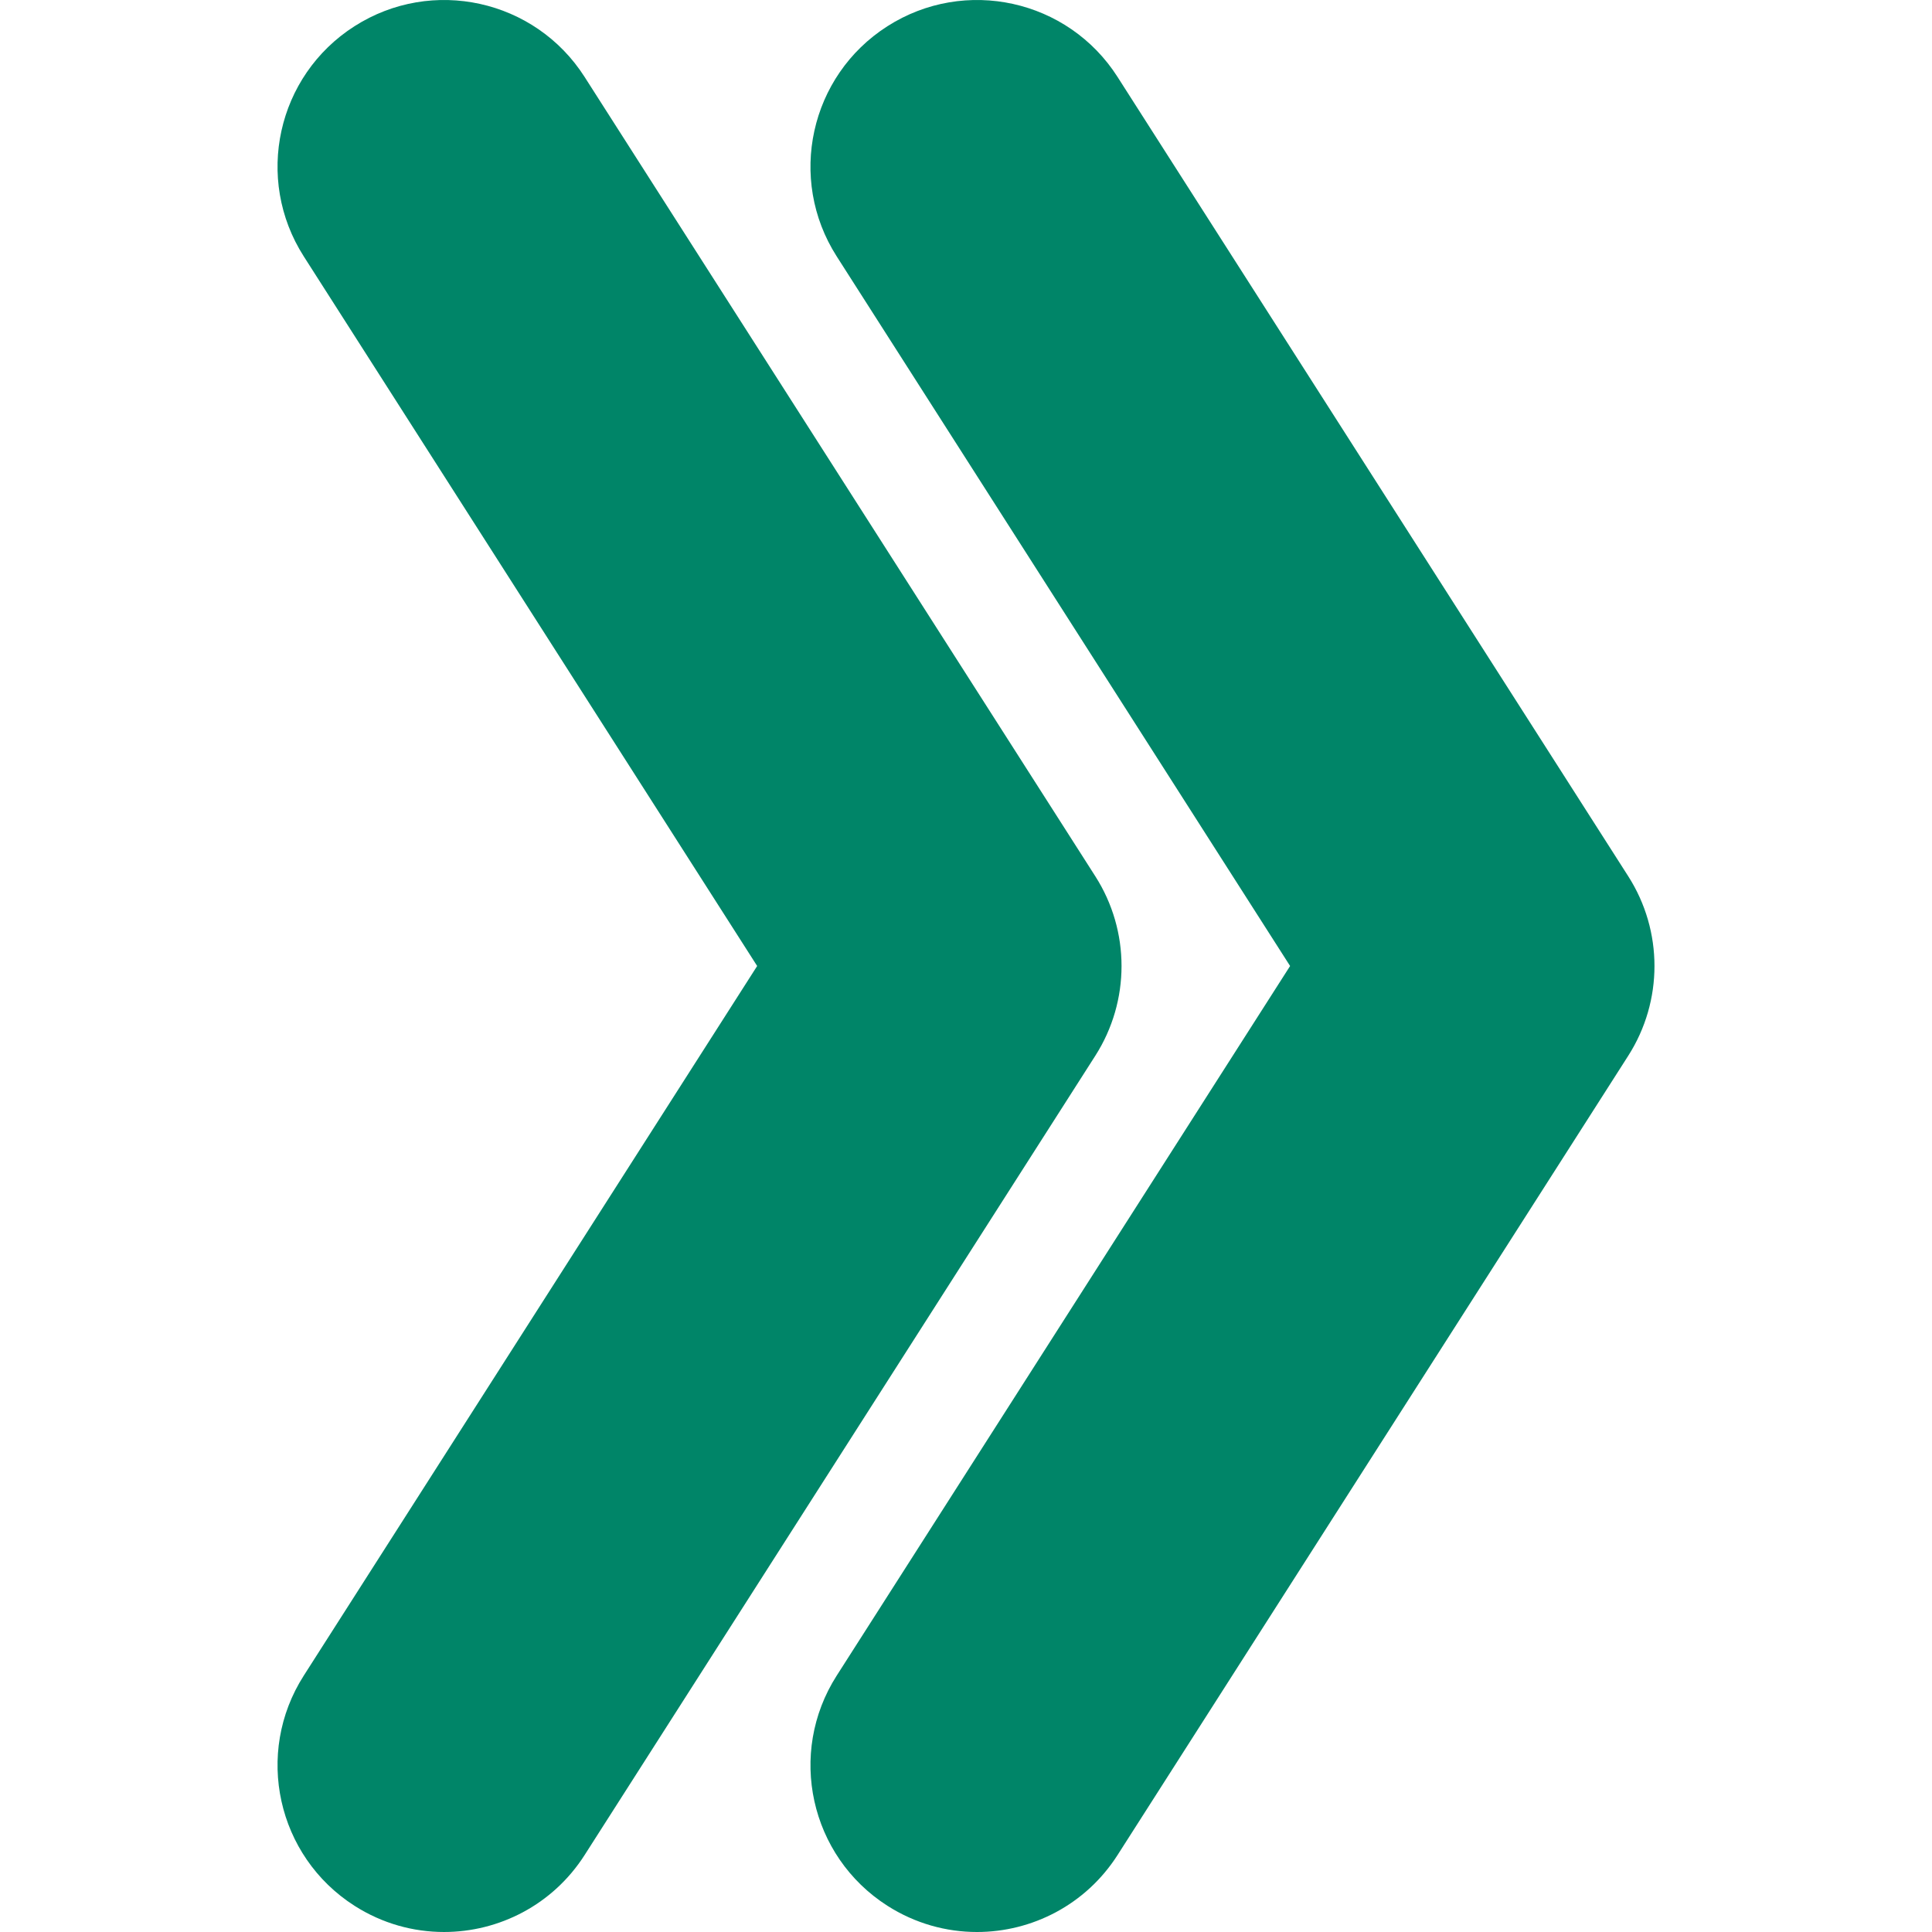
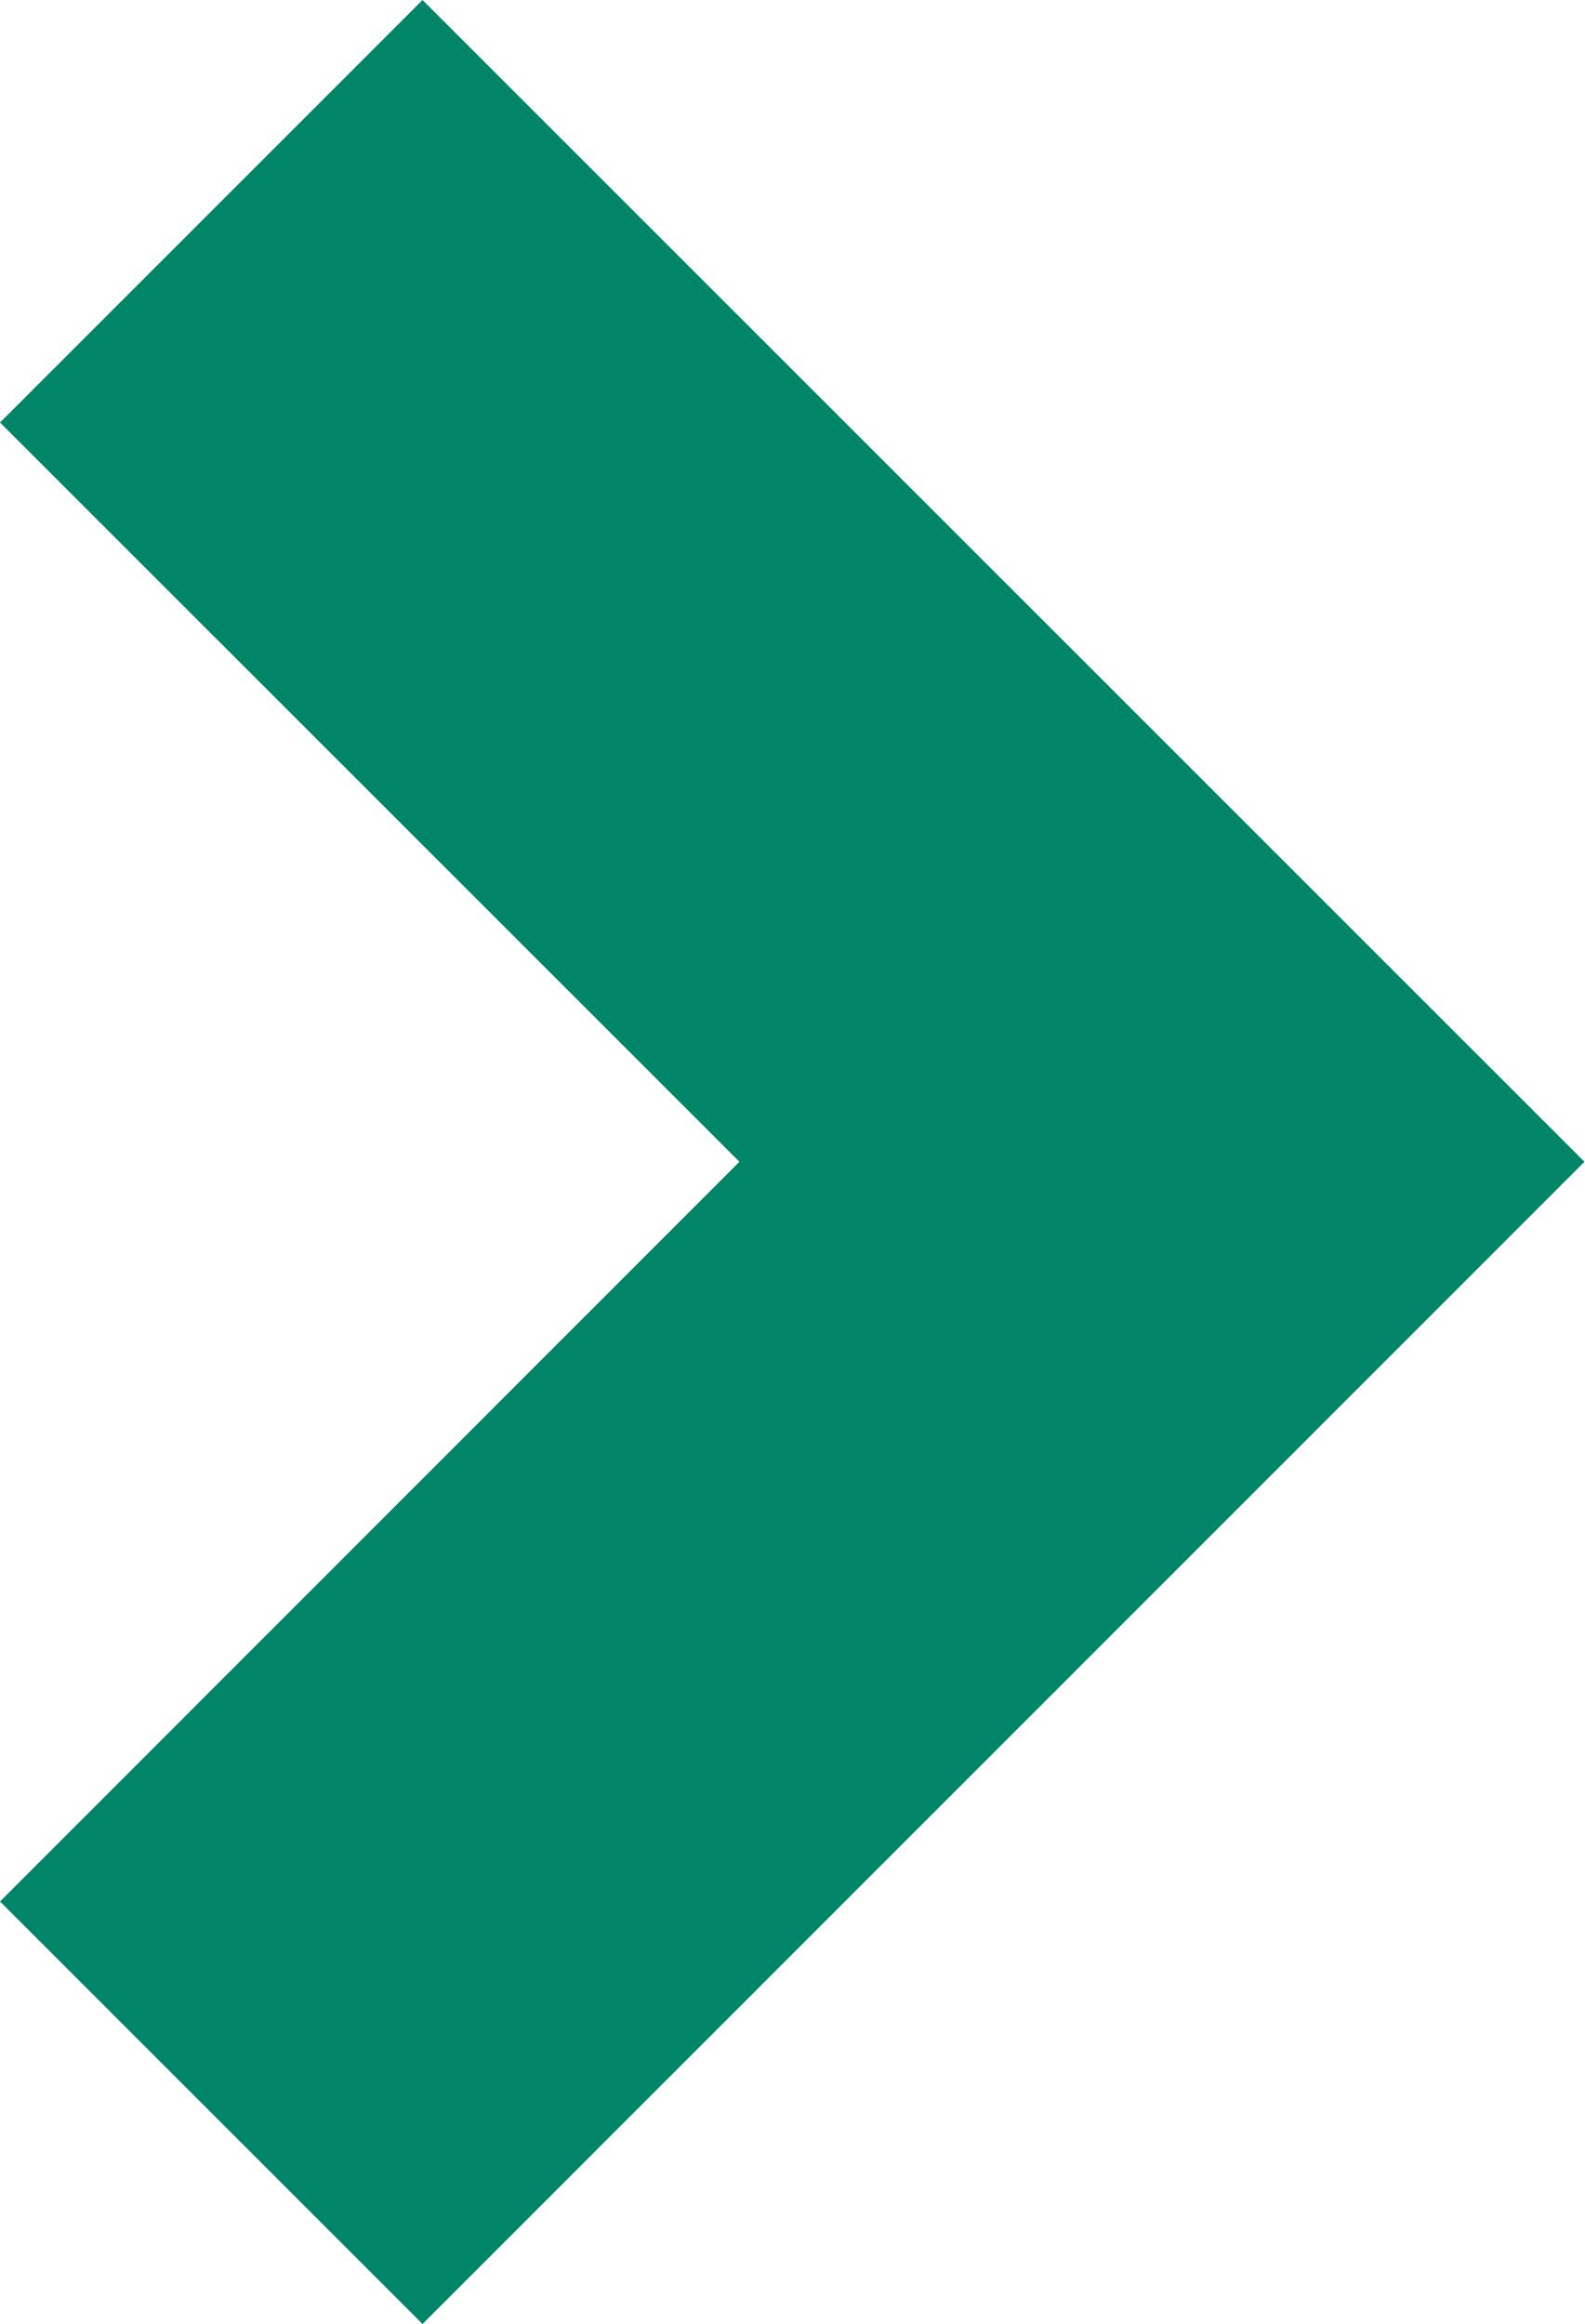
- <svg xmlns="http://www.w3.org/2000/svg" fill="hsl(167, 100%, 26%)" version="1.1" id="Capa_1" width="800px" height="800px" viewBox="0 0 532.158 532.157" xml:space="preserve">
-   <g>
-     <g>
-       <path d="M355.349,266.078L230.464,461.539c-13.648,21.364-7.393,49.743,13.966,63.391c7.656,4.89,16.212,7.228,24.67,7.228     c15.141,0,29.963-7.491,38.721-21.193l140.675-220.173c9.626-15.067,9.626-34.358,0-49.425L307.821,21.192     C294.173-0.172,265.789-6.421,244.43,7.227c-21.365,13.647-27.614,42.032-13.966,63.391L355.349,266.078z" />
-       <path d="M122.305,532.157c15.141,0,29.964-7.491,38.721-21.193l140.674-220.173c9.627-15.067,9.627-34.358,0-49.425     L161.026,21.192C147.373-0.172,118.995-6.421,97.636,7.227C76.271,20.874,70.022,49.259,83.67,70.618l124.885,195.46     L83.67,461.539c-13.648,21.364-7.393,49.743,13.966,63.391C105.292,529.825,113.848,532.157,122.305,532.157z" />
-     </g>
-   </g>
+ <svg xmlns="http://www.w3.org/2000/svg" fill="hsl(167, 100%, 26%)" width="10.605" height="15.555" viewBox="0 0 10.605 15.555">
+   <polygon points="2.828 15.555 10.605 7.776 2.828 0 0 2.828 4.949 7.776 0 12.727 2.828 15.555" />
</svg>
